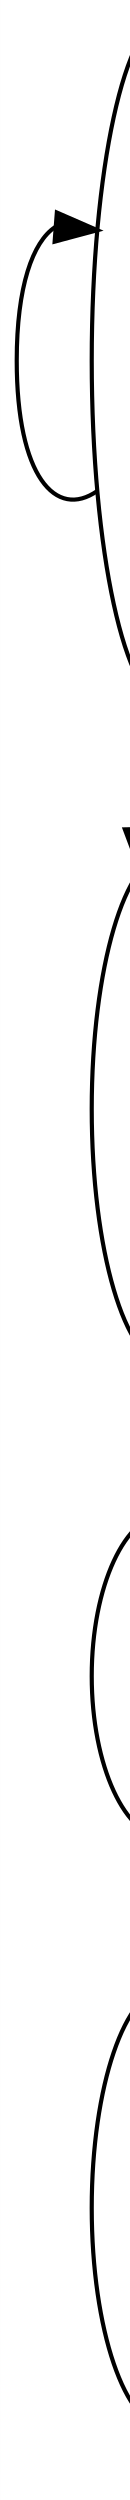
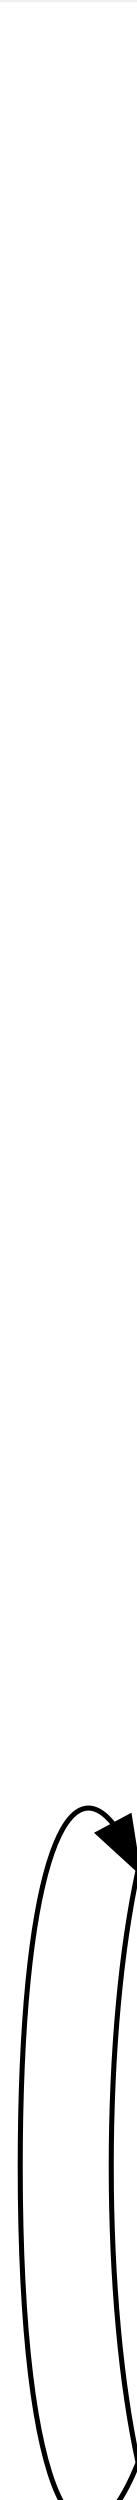
- <svg xmlns="http://www.w3.org/2000/svg" width="132pt" height="2550pt" viewBox="0.00 0.00 31.65 612.00">
-   <g id="graph0" class="graph" transform="scale(1.02 1.02) rotate(-90) translate(-2586.8 130)">
-     <polygon fill="white" stroke="transparent" points="-4,4 -4,-130 2586.8,-130 2586.8,4 -4,4" />
+ <svg xmlns="http://www.w3.org/2000/svg" width="139pt" height="2550pt" viewBox="0.00 0.00 33.42 612.00">
+   <g id="graph0" class="graph" transform="scale(1.24 1.24) rotate(-90) translate(-3145.36 168)">
+     <polygon fill="white" stroke="transparent" points="-4,4 -4,-168 3145.36,-168 3145.36,4 -4,4" />
    <g id="node1" class="node">
-       <ellipse fill="none" stroke="black" cx="55.9" cy="-54" rx="55.79" ry="18" />
-       <text text-anchor="middle" x="55.9" y="-50.3" font-family="Times,serif" font-size="14.00">grammar'</text>
+       <ellipse fill="none" stroke="black" cx="55.9" cy="-69" rx="55.79" ry="18" />
+       <text text-anchor="middle" x="55.9" y="-65.3" font-family="Times,serif" font-size="14.00">grammar'</text>
+     </g>
+     <g id="node12" class="node">
+       <ellipse fill="none" stroke="black" cx="201.74" cy="-69" rx="53.89" ry="18" />
+       <text text-anchor="middle" x="201.74" y="-65.3" font-family="Times,serif" font-size="14.00">grammar</text>
+     </g>
+     <g id="edge1" class="edge">
+       <path fill="none" stroke="black" d="M112.1,-69C120.32,-69 128.85,-69 137.23,-69" />
+       <polygon fill="black" stroke="black" points="137.34,-72.5 147.34,-69 137.34,-65.5 137.34,-72.5" />
+     </g>
+     <g id="node2" class="node">
+       <ellipse fill="none" stroke="black" cx="3097.16" cy="-50" rx="44.39" ry="18" />
+       <text text-anchor="middle" x="3097.16" y="-46.3" font-family="Times,serif" font-size="14.00">symbol</text>
+     </g>
+     <g id="node3" class="node">
+       <ellipse fill="none" stroke="black" cx="585.45" cy="-69" rx="293.55" ry="18" />
+       <text text-anchor="middle" x="585.45" y="-65.3" font-family="Times,serif" font-size="14.00">separated_nonempty_list(nonempty_list(NEWLINE),old_rule)</text>
+     </g>
+     <g id="edge2" class="edge">
+       <path fill="none" stroke="black" d="M516.78,-86.78C505.12,-96.31 528.01,-105 585.45,-105 621.36,-105 643.77,-101.61 652.67,-96.74" />
+       <polygon fill="black" stroke="black" points="656.14,-97.18 654.12,-86.78 649.22,-96.17 656.14,-97.18" />
+     </g>
+     <g id="node8" class="node">
+       <ellipse fill="none" stroke="black" cx="1045.87" cy="-105" rx="48.19" ry="18" />
+       <text text-anchor="middle" x="1045.87" y="-101.3" font-family="Times,serif" font-size="14.00">old_rule</text>
+     </g>
+     <g id="edge3" class="edge">
+       <path fill="none" stroke="black" d="M766.97,-83.18C845.83,-89.37 932.74,-96.19 988.01,-100.53" />
+       <polygon fill="black" stroke="black" points="988.05,-104.05 998.29,-101.34 988.59,-97.07 988.05,-104.05" />
+     </g>
+     <g id="node9" class="node">
+       <ellipse fill="none" stroke="black" cx="1045.87" cy="-33" rx="130.78" ry="18" />
+       <text text-anchor="middle" x="1045.87" y="-29.3" font-family="Times,serif" font-size="14.00">nonempty_list(NEWLINE)</text>
+     </g>
+     <g id="edge4" class="edge">
+       <path fill="none" stroke="black" d="M766.97,-54.82C818.9,-50.75 874.33,-46.39 921.91,-42.66" />
+       <polygon fill="black" stroke="black" points="922.24,-46.14 931.94,-41.87 921.69,-39.16 922.24,-46.14" />
+     </g>
+     <g id="node4" class="node">
+       <ellipse fill="none" stroke="black" cx="1419.19" cy="-105" rx="206.86" ry="18" />
+       <text text-anchor="middle" x="1419.19" y="-101.3" font-family="Times,serif" font-size="14.00">separated_nonempty_list(BAR,production)</text>
+     </g>
+     <g id="edge5" class="edge">
+       <path fill="none" stroke="black" d="M1365.27,-122.41C1355.21,-132.09 1373.18,-141 1419.19,-141 1447.94,-141 1465.75,-137.52 1472.6,-132.54" />
+       <polygon fill="black" stroke="black" points="1476.1,-132.57 1473.1,-122.41 1469.11,-132.22 1476.1,-132.57" />
+     </g>
+     <g id="node6" class="node">
+       <ellipse fill="none" stroke="black" cx="1722.96" cy="-105" rx="61.19" ry="18" />
+       <text text-anchor="middle" x="1722.96" y="-101.3" font-family="Times,serif" font-size="14.00">production</text>
+     </g>
+     <g id="edge6" class="edge">
+       <path fill="none" stroke="black" d="M1626.06,-105C1634.91,-105 1643.47,-105 1651.58,-105" />
+       <polygon fill="black" stroke="black" points="1651.61,-108.5 1661.61,-105 1651.61,-101.5 1651.61,-108.5" />
+     </g>
+     <g id="node5" class="node">
+       <ellipse fill="none" stroke="black" cx="2717.34" cy="-18" rx="299.75" ry="18" />
+       <text text-anchor="middle" x="2717.34" y="-14.3" font-family="Times,serif" font-size="14.00">reversed_preceded_or_separated_nonempty_llist(BAR,symbol)</text>
+     </g>
+     <g id="edge7" class="edge">
+       <path fill="none" stroke="black" d="M2891.49,-32.67C2946.86,-37.35 3004.04,-42.2 3043.84,-45.57" />
+       <polygon fill="black" stroke="black" points="3043.57,-49.06 3053.83,-46.41 3044.16,-42.08 3043.57,-49.06" />
+     </g>
+     <g id="edge8" class="edge">
+       <path fill="none" stroke="black" d="M2649.39,-35.78C2637.84,-45.31 2660.49,-54 2717.34,-54 2752.87,-54 2775.04,-50.61 2783.86,-45.74" />
+       <polygon fill="black" stroke="black" points="2787.33,-46.18 2785.29,-35.78 2780.4,-45.18 2787.33,-46.18" />
+     </g>
+     <g id="node10" class="node">
+       <ellipse fill="none" stroke="black" cx="1894.15" cy="-105" rx="74.19" ry="18" />
+       <text text-anchor="middle" x="1894.15" y="-101.3" font-family="Times,serif" font-size="14.00">list(producer)</text>
+     </g>
+     <g id="edge9" class="edge">
+       <path fill="none" stroke="black" d="M1784.09,-105C1792.42,-105 1801.09,-105 1809.75,-105" />
+       <polygon fill="black" stroke="black" points="1809.88,-108.5 1819.88,-105 1809.88,-101.5 1809.88,-108.5" />
+     </g>
+     <g id="node7" class="node">
+       <ellipse fill="none" stroke="black" cx="2056.89" cy="-105" rx="52.79" ry="18" />
+       <text text-anchor="middle" x="2056.89" y="-101.3" font-family="Times,serif" font-size="14.00">producer</text>
+     </g>
+     <g id="node14" class="node">
+       <ellipse fill="none" stroke="black" cx="2184.53" cy="-105" rx="38.99" ry="18" />
+       <text text-anchor="middle" x="2184.53" y="-101.3" font-family="Times,serif" font-size="14.00">actual</text>
+     </g>
+     <g id="edge10" class="edge">
+       <path fill="none" stroke="black" d="M2109.72,-105C2118.08,-105 2126.72,-105 2135,-105" />
+       <polygon fill="black" stroke="black" points="2135.26,-108.5 2145.26,-105 2135.26,-101.5 2135.26,-108.5" />
+     </g>
+     <g id="edge11" class="edge">
+       <path fill="none" stroke="black" d="M1094.27,-105C1122.9,-105 1161.65,-105 1202.38,-105" />
+       <polygon fill="black" stroke="black" points="1202.5,-108.5 1212.5,-105 1202.5,-101.5 1202.5,-108.5" />
+     </g>
+     <g id="edge12" class="edge">
+       <path fill="none" stroke="black" d="M981.94,-48.73C964.62,-59.03 985.93,-69 1045.87,-69 1088.95,-69 1112.07,-63.85 1115.24,-57.13" />
+       <polygon fill="black" stroke="black" points="1118.17,-55.21 1109.79,-48.73 1112.3,-59.02 1118.17,-55.21" />
+     </g>
+     <g id="edge13" class="edge">
+       <path fill="none" stroke="black" d="M1968.46,-105C1976.85,-105 1985.33,-105 1993.56,-105" />
+       <polygon fill="black" stroke="black" points="1993.8,-108.5 2003.8,-105 1993.8,-101.5 1993.8,-108.5" />
+     </g>
+     <g id="edge14" class="edge">
+       <path fill="none" stroke="black" d="M1865.67,-121.66C1859.35,-131.62 1868.84,-141 1894.15,-141 1910.37,-141 1920.09,-137.15 1923.32,-131.77" />
+       <polygon fill="black" stroke="black" points="1926.8,-131.4 1922.63,-121.66 1919.82,-131.88 1926.8,-131.4" />
    </g>
    <g id="node11" class="node">
-       <ellipse fill="none" stroke="black" cx="201.74" cy="-54" rx="53.89" ry="18" />
-       <text text-anchor="middle" x="201.74" y="-50.3" font-family="Times,serif" font-size="14.00">grammar</text>
+       <ellipse fill="none" stroke="black" cx="2717.34" cy="-128" rx="82.59" ry="18" />
+       <text text-anchor="middle" x="2717.34" y="-124.3" font-family="Times,serif" font-size="14.00">list(expression)</text>
    </g>
-     <g id="edge1" class="edge">
-       <path fill="none" stroke="black" d="M112.1,-54C120.32,-54 128.85,-54 137.23,-54" />
-       <polygon fill="black" stroke="black" points="137.34,-57.5 147.34,-54 137.34,-50.5 137.34,-57.5" />
-     </g>
-     <g id="node2" class="node">
-       <ellipse fill="none" stroke="black" cx="2500.26" cy="-36" rx="44.39" ry="18" />
-       <text text-anchor="middle" x="2500.26" y="-32.3" font-family="Times,serif" font-size="14.00">symbol</text>
-     </g>
-     <g id="node3" class="node">
-       <ellipse fill="none" stroke="black" cx="585.45" cy="-54" rx="293.55" ry="18" />
-       <text text-anchor="middle" x="585.45" y="-50.3" font-family="Times,serif" font-size="14.00">separated_nonempty_list(nonempty_list(NEWLINE),old_rule)</text>
-     </g>
-     <g id="edge2" class="edge">
-       <path fill="none" stroke="black" d="M516.78,-71.78C505.12,-81.31 528.01,-90 585.45,-90 621.36,-90 643.77,-86.61 652.67,-81.74" />
-       <polygon fill="black" stroke="black" points="656.14,-82.18 654.12,-71.78 649.22,-81.17 656.14,-82.18" />
-     </g>
-     <g id="node7" class="node">
-       <ellipse fill="none" stroke="black" cx="1045.87" cy="-90" rx="48.19" ry="18" />
-       <text text-anchor="middle" x="1045.87" y="-86.3" font-family="Times,serif" font-size="14.00">old_rule</text>
-     </g>
-     <g id="edge3" class="edge">
-       <path fill="none" stroke="black" d="M766.97,-68.18C845.83,-74.37 932.74,-81.19 988.01,-85.53" />
-       <polygon fill="black" stroke="black" points="988.05,-89.05 998.29,-86.34 988.59,-82.07 988.05,-89.05" />
-     </g>
-     <g id="node8" class="node">
-       <ellipse fill="none" stroke="black" cx="1045.87" cy="-18" rx="130.78" ry="18" />
-       <text text-anchor="middle" x="1045.87" y="-14.3" font-family="Times,serif" font-size="14.00">nonempty_list(NEWLINE)</text>
-     </g>
-     <g id="edge4" class="edge">
-       <path fill="none" stroke="black" d="M766.97,-39.82C818.9,-35.75 874.33,-31.39 921.91,-27.66" />
-       <polygon fill="black" stroke="black" points="922.24,-31.14 931.94,-26.87 921.69,-24.16 922.24,-31.14" />
-     </g>
-     <g id="node4" class="node">
-       <ellipse fill="none" stroke="black" cx="1419.19" cy="-90" rx="206.86" ry="18" />
-       <text text-anchor="middle" x="1419.19" y="-86.3" font-family="Times,serif" font-size="14.00">separated_nonempty_list(BAR,production)</text>
-     </g>
-     <g id="edge5" class="edge">
-       <path fill="none" stroke="black" d="M1365.27,-107.41C1355.21,-117.09 1373.18,-126 1419.19,-126 1447.94,-126 1465.75,-122.52 1472.6,-117.54" />
-       <polygon fill="black" stroke="black" points="1476.1,-117.57 1473.1,-107.41 1469.11,-117.22 1476.1,-117.57" />
-     </g>
-     <g id="node5" class="node">
-       <ellipse fill="none" stroke="black" cx="1722.96" cy="-90" rx="61.19" ry="18" />
-       <text text-anchor="middle" x="1722.96" y="-86.3" font-family="Times,serif" font-size="14.00">production</text>
-     </g>
-     <g id="edge6" class="edge">
-       <path fill="none" stroke="black" d="M1626.06,-90C1634.91,-90 1643.47,-90 1651.58,-90" />
-       <polygon fill="black" stroke="black" points="1651.61,-93.5 1661.61,-90 1651.61,-86.5 1651.61,-93.5" />
-     </g>
-     <g id="node9" class="node">
-       <ellipse fill="none" stroke="black" cx="1894.15" cy="-90" rx="74.19" ry="18" />
-       <text text-anchor="middle" x="1894.15" y="-86.3" font-family="Times,serif" font-size="14.00">list(producer)</text>
-     </g>
-     <g id="edge7" class="edge">
-       <path fill="none" stroke="black" d="M1784.09,-90C1792.42,-90 1801.09,-90 1809.75,-90" />
-       <polygon fill="black" stroke="black" points="1809.88,-93.5 1819.88,-90 1809.88,-86.5 1809.88,-93.5" />
-     </g>
-     <g id="node6" class="node">
-       <ellipse fill="none" stroke="black" cx="2056.89" cy="-90" rx="52.79" ry="18" />
-       <text text-anchor="middle" x="2056.89" y="-86.3" font-family="Times,serif" font-size="14.00">producer</text>
+     <g id="edge15" class="edge">
+       <path fill="none" stroke="black" d="M2658.62,-140.73C2630.95,-152 2650.53,-164 2717.34,-164 2774.76,-164 2797.29,-155.14 2784.93,-145.49" />
+       <polygon fill="black" stroke="black" points="2786.53,-142.38 2776.06,-140.73 2783.22,-148.55 2786.53,-142.38" />
    </g>
    <g id="node13" class="node">
-       <ellipse fill="none" stroke="black" cx="2184.53" cy="-90" rx="38.99" ry="18" />
-       <text text-anchor="middle" x="2184.53" y="-86.3" font-family="Times,serif" font-size="14.00">actual</text>
-     </g>
-     <g id="edge8" class="edge">
-       <path fill="none" stroke="black" d="M2109.72,-90C2118.08,-90 2126.72,-90 2135,-90" />
-       <polygon fill="black" stroke="black" points="2135.26,-93.5 2145.26,-90 2135.26,-86.5 2135.26,-93.5" />
-     </g>
-     <g id="edge9" class="edge">
-       <path fill="none" stroke="black" d="M1094.27,-90C1122.9,-90 1161.65,-90 1202.38,-90" />
-       <polygon fill="black" stroke="black" points="1202.5,-93.5 1212.5,-90 1202.5,-86.5 1202.5,-93.5" />
-     </g>
-     <g id="edge10" class="edge">
-       <path fill="none" stroke="black" d="M981.94,-33.73C964.62,-44.03 985.93,-54 1045.87,-54 1088.95,-54 1112.07,-48.85 1115.24,-42.13" />
-       <polygon fill="black" stroke="black" points="1118.17,-40.21 1109.79,-33.73 1112.3,-44.02 1118.17,-40.21" />
-     </g>
-     <g id="edge11" class="edge">
-       <path fill="none" stroke="black" d="M1968.46,-90C1976.85,-90 1985.33,-90 1993.56,-90" />
-       <polygon fill="black" stroke="black" points="1993.8,-93.5 2003.8,-90 1993.8,-86.5 1993.8,-93.5" />
-     </g>
-     <g id="edge12" class="edge">
-       <path fill="none" stroke="black" d="M1865.67,-106.66C1859.35,-116.62 1868.84,-126 1894.15,-126 1910.37,-126 1920.09,-122.15 1923.32,-116.77" />
-       <polygon fill="black" stroke="black" points="1926.8,-116.4 1922.63,-106.66 1919.82,-116.88 1926.8,-116.4" />
-     </g>
-     <g id="node10" class="node">
-       <ellipse fill="none" stroke="black" cx="2500.26" cy="-90" rx="82.59" ry="18" />
-       <text text-anchor="middle" x="2500.26" y="-86.3" font-family="Times,serif" font-size="14.00">list(expression)</text>
-     </g>
-     <g id="edge13" class="edge">
-       <path fill="none" stroke="black" d="M2468.97,-106.66C2462.02,-116.62 2472.45,-126 2500.26,-126 2518.08,-126 2528.76,-122.15 2532.31,-116.77" />
-       <polygon fill="black" stroke="black" points="2535.79,-116.37 2531.55,-106.66 2528.81,-116.9 2535.79,-116.37" />
-     </g>
-     <g id="node12" class="node">
-       <ellipse fill="none" stroke="black" cx="2320.62" cy="-90" rx="61.19" ry="18" />
-       <text text-anchor="middle" x="2320.62" y="-86.3" font-family="Times,serif" font-size="14.00">expression</text>
-     </g>
-     <g id="edge14" class="edge">
-       <path fill="none" stroke="black" d="M2423.6,-96.68C2411.73,-96.8 2399.54,-96.76 2387.89,-96.55" />
-       <polygon fill="black" stroke="black" points="2387.9,-93.05 2377.83,-96.33 2387.75,-100.05 2387.9,-93.05" />
-     </g>
-     <g id="edge15" class="edge">
-       <path fill="none" stroke="black" d="M255.81,-54C263.71,-54 272.28,-54 281.38,-54" />
-       <polygon fill="black" stroke="black" points="281.46,-57.5 291.46,-54 281.46,-50.5 281.46,-57.5" />
+       <ellipse fill="none" stroke="black" cx="2320.62" cy="-105" rx="61.19" ry="18" />
+       <text text-anchor="middle" x="2320.62" y="-101.3" font-family="Times,serif" font-size="14.00">expression</text>
    </g>
    <g id="edge16" class="edge">
-       <path fill="none" stroke="black" d="M2363.72,-77.2C2391.04,-68.9 2426.61,-58.09 2454.45,-49.62" />
-       <polygon fill="black" stroke="black" points="2455.78,-52.88 2464.33,-46.62 2453.75,-46.18 2455.78,-52.88" />
+       <path fill="none" stroke="black" d="M2634.86,-128.84C2561.04,-126.23 2453.72,-119.82 2385.81,-113.88" />
+       <polygon fill="black" stroke="black" points="2385.95,-110.38 2375.68,-112.97 2385.33,-117.35 2385.95,-110.38" />
    </g>
    <g id="edge17" class="edge">
-       <path fill="none" stroke="black" d="M2377.83,-83.67C2389.18,-83.37 2401.37,-83.23 2413.47,-83.25" />
-       <polygon fill="black" stroke="black" points="2413.58,-86.75 2423.6,-83.32 2413.63,-79.75 2413.58,-86.75" />
+       <path fill="none" stroke="black" d="M255.81,-69C263.71,-69 272.28,-69 281.38,-69" />
+       <polygon fill="black" stroke="black" points="281.46,-72.5 291.46,-69 281.46,-65.5 281.46,-72.5" />
    </g>
    <g id="edge18" class="edge">
-       <path fill="none" stroke="black" d="M2223.6,-90C2231.7,-90 2240.5,-90 2249.37,-90" />
-       <polygon fill="black" stroke="black" points="2249.39,-93.5 2259.39,-90 2249.39,-86.5 2249.39,-93.5" />
+       <path fill="none" stroke="black" d="M2381.13,-102.19C2526.06,-95.22 2894.45,-76.72 3016.96,-63 3026.52,-61.93 3036.68,-60.49 3046.43,-58.96" />
+       <polygon fill="black" stroke="black" points="3047.08,-62.4 3056.39,-57.35 3045.96,-55.49 3047.08,-62.4" />
+     </g>
+     <g id="edge19" class="edge">
+       <path fill="none" stroke="black" d="M2355.31,-90.11C2373.49,-82.56 2396.51,-73.8 2417.72,-68 2468.23,-54.2 2524.64,-43.57 2574.72,-35.73" />
+       <polygon fill="black" stroke="black" points="2575.29,-39.18 2584.64,-34.2 2574.23,-32.26 2575.29,-39.18" />
+     </g>
+     <g id="edge20" class="edge">
+       <path fill="none" stroke="black" d="M2381.57,-103.48C2449.54,-105.32 2560.69,-111.62 2636.1,-117.77" />
+       <polygon fill="black" stroke="black" points="2636.23,-121.29 2646.49,-118.63 2636.82,-114.31 2636.23,-121.29" />
+     </g>
+     <g id="edge21" class="edge">
+       <path fill="none" stroke="black" d="M2223.6,-105C2231.7,-105 2240.5,-105 2249.37,-105" />
+       <polygon fill="black" stroke="black" points="2249.39,-108.5 2259.39,-105 2249.39,-101.5 2249.39,-108.5" />
    </g>
  </g>
</svg>
